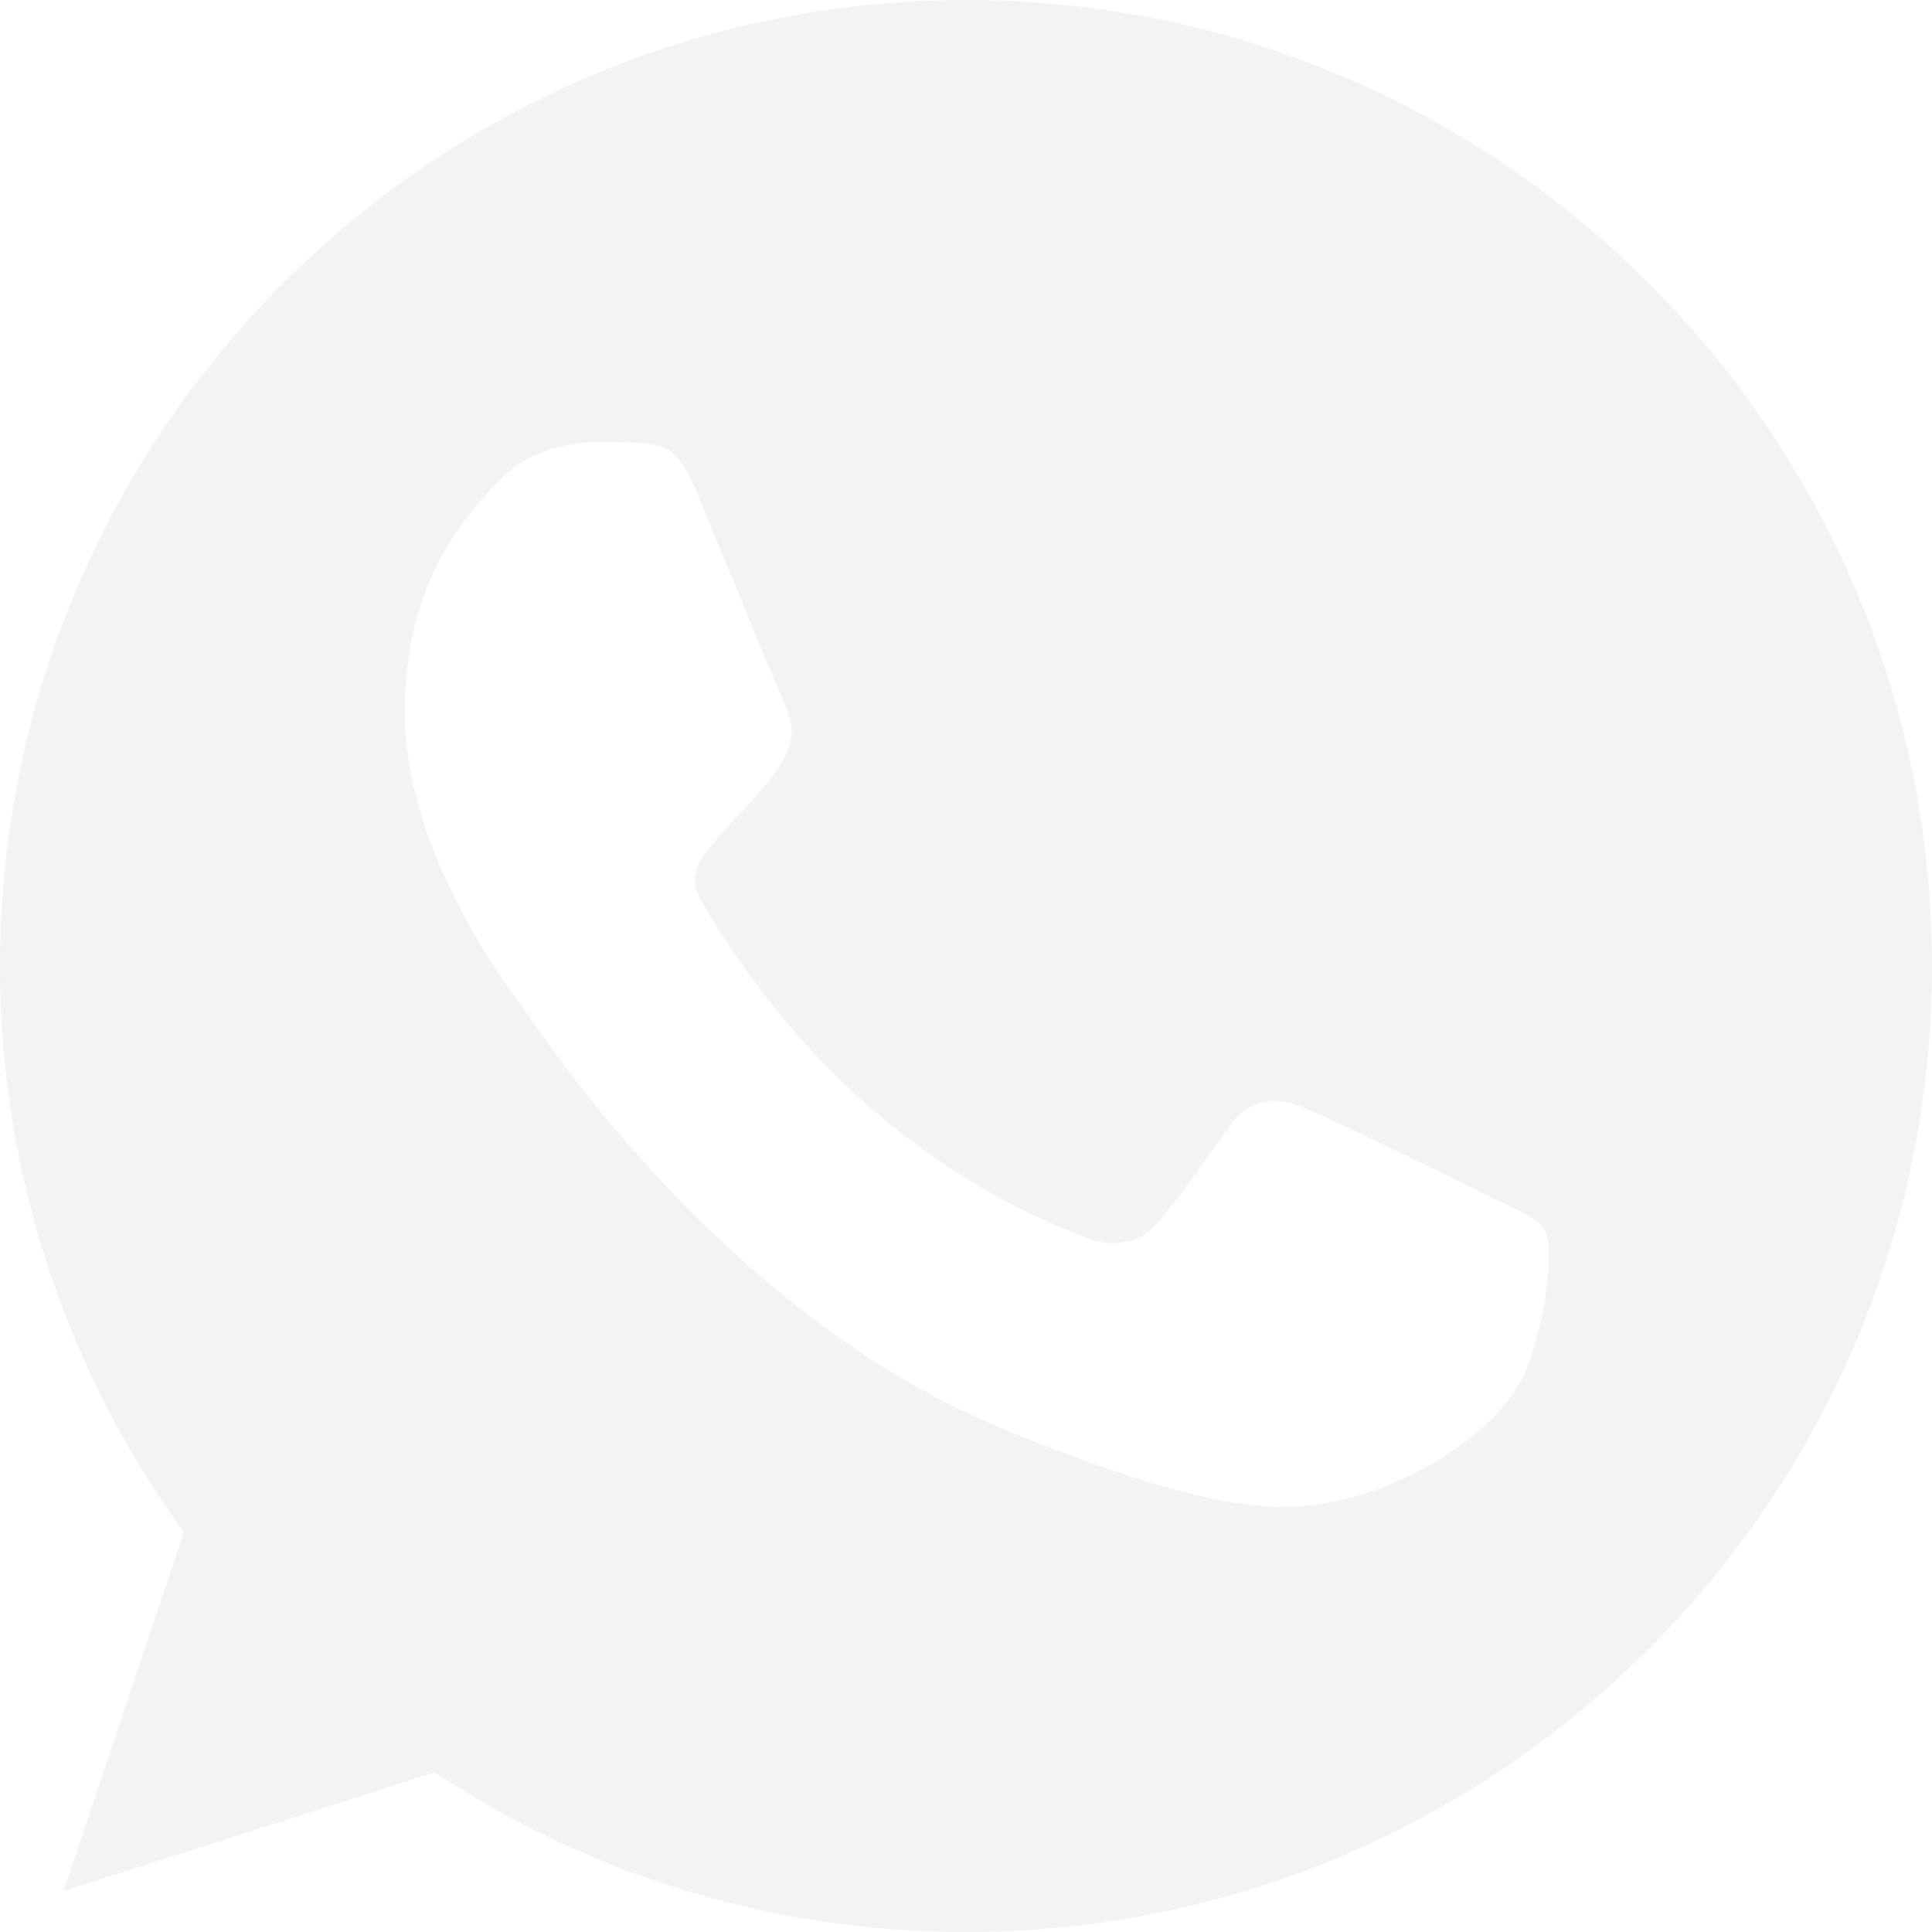
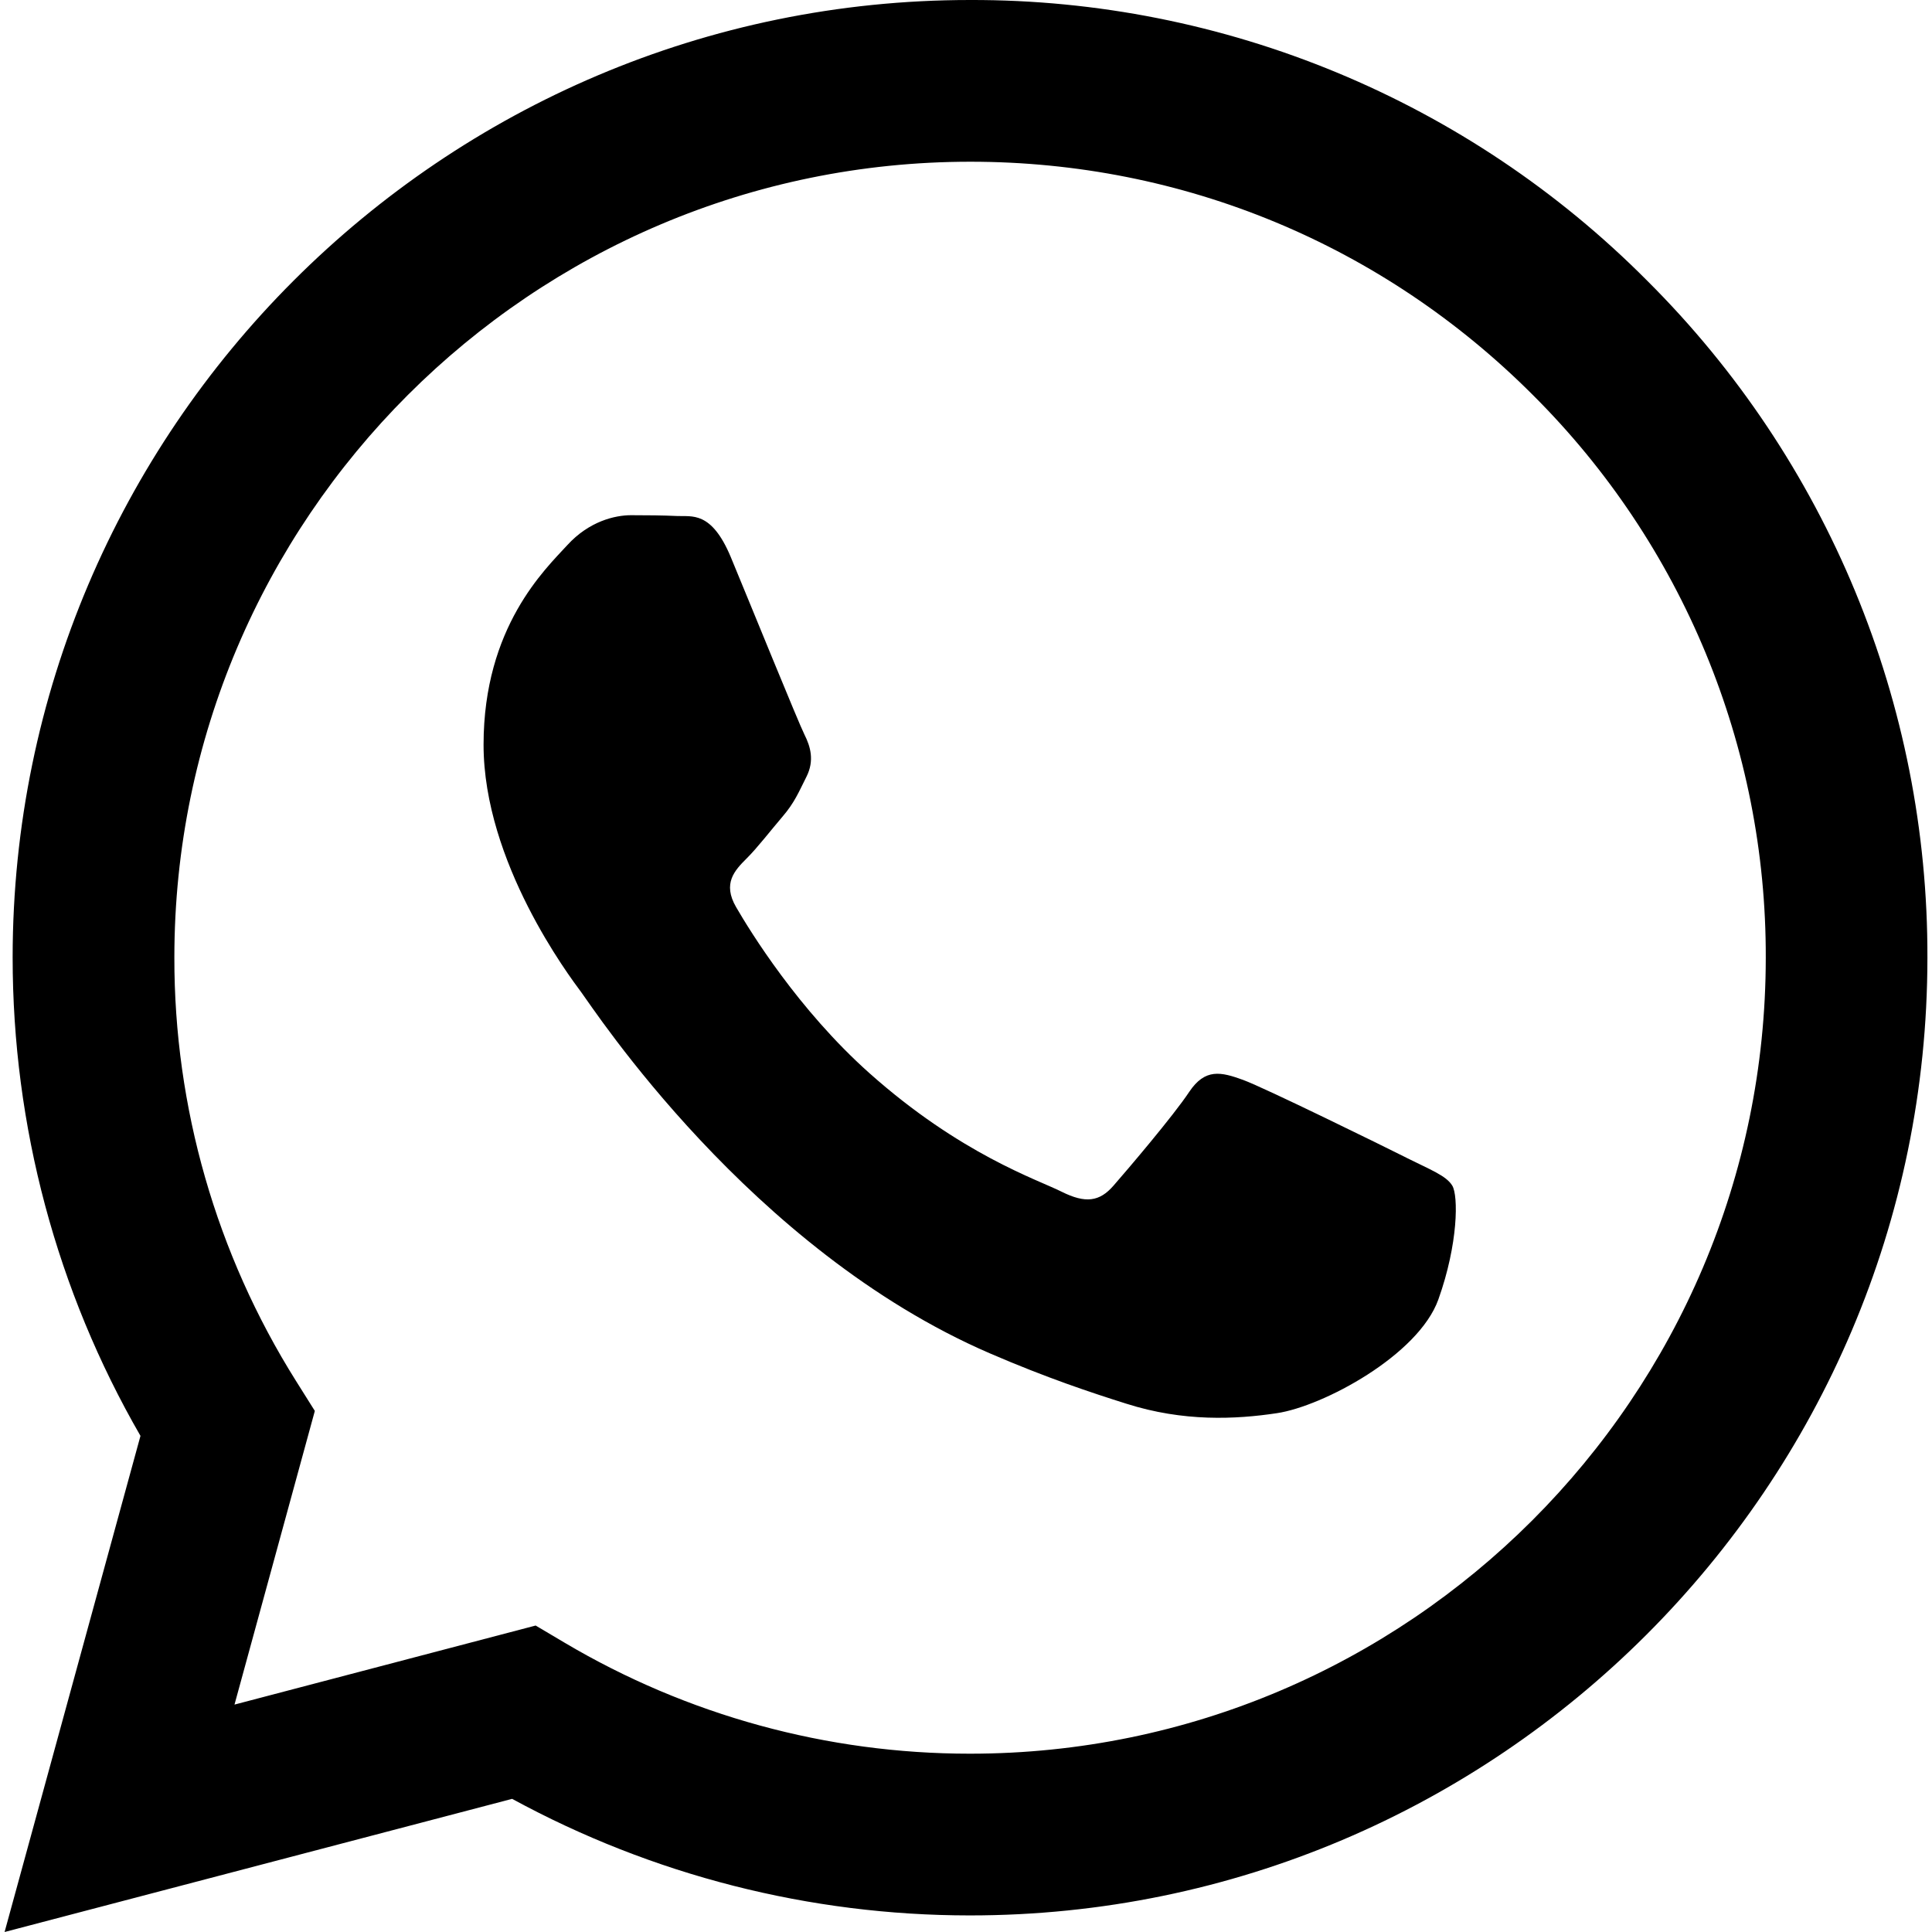
- <svg xmlns="http://www.w3.org/2000/svg" version="1.1" style="enable-background:new 0 0 512 512;" xml:space="preserve" width="512" height="512">
-   <rect id="backgroundrect" width="100%" height="100%" x="0" y="0" fill="none" stroke="none" />
-   <g class="currentLayer" style="">
-     <g id="svg_1" class="" fill-opacity="1" fill="#f3f3f3">
-       <g id="svg_2" fill="#f3f3f3">
-         <path d="M256.064,0h-0.128C114.784,0,0,114.816,0,256c0,56,18.048,107.904,48.736,150.048l-31.904,95.104l98.4-31.456    C155.712,496.512,204,512,256.064,512C397.216,512,512,397.152,512,256S397.216,0,256.064,0z M405.024,361.504    c-6.176,17.44-30.688,31.904-50.24,36.128c-13.376,2.848-30.848,5.12-89.664-19.264C189.888,347.2,141.44,270.752,137.664,265.792    c-3.616-4.96-30.4-40.48-30.4-77.216s18.656-54.624,26.176-62.304c6.176-6.304,16.384-9.184,26.176-9.184    c3.168,0,6.016,0.16,8.576,0.288c7.52,0.32,11.296,0.768,16.256,12.64c6.176,14.88,21.216,51.616,23.008,55.392    c1.824,3.776,3.648,8.896,1.088,13.856c-2.4,5.12-4.512,7.392-8.288,11.744c-3.776,4.352-7.36,7.68-11.136,12.352    c-3.456,4.064-7.36,8.416-3.008,15.936c4.352,7.36,19.392,31.904,41.536,51.616c28.576,25.44,51.744,33.568,60.032,37.024    c6.176,2.56,13.536,1.952,18.048-2.848c5.728-6.176,12.8-16.416,20-26.496c5.12-7.232,11.584-8.128,18.368-5.568    c6.912,2.4,43.488,20.48,51.008,24.224c7.52,3.776,12.48,5.568,14.304,8.736C411.2,329.152,411.2,344.032,405.024,361.504z" id="svg_3" fill="#f3f3f3" />
-       </g>
-     </g>
-     <g id="svg_4">
- </g>
-     <g id="svg_5">
- </g>
-     <g id="svg_6">
- </g>
-     <g id="svg_7">
- </g>
-     <g id="svg_8">
- </g>
-     <g id="svg_9">
- </g>
-     <g id="svg_10">
- </g>
-     <g id="svg_11">
- </g>
-     <g id="svg_12">
- </g>
-     <g id="svg_13">
- </g>
-     <g id="svg_14">
- </g>
-     <g id="svg_15">
- </g>
-     <g id="svg_16">
- </g>
-     <g id="svg_17">
- </g>
-     <g id="svg_18">
- </g>
-   </g>
+ <svg xmlns="http://www.w3.org/2000/svg" role="img" viewBox="0 0 24 24">
+   <path d="M17.472 14.382c-.297-.149-1.758-.867-2.03-.967-.273-.099-.471-.148-.67.15-.197.297-.767.966-.94 1.164-.173.199-.347.223-.644.075-.297-.15-1.255-.463-2.39-1.475-.883-.788-1.48-1.761-1.653-2.059-.173-.297-.018-.458.13-.606.134-.133.298-.347.446-.52.149-.174.198-.298.298-.497.099-.198.05-.371-.025-.52-.075-.149-.669-1.612-.916-2.207-.242-.579-.487-.5-.669-.51-.173-.008-.371-.01-.57-.01-.198 0-.52.074-.792.372-.272.297-1.04 1.016-1.04 2.479 0 1.462 1.065 2.875 1.213 3.074.149.198 2.096 3.2 5.077 4.487.709.306 1.262.489 1.694.625.712.227 1.36.195 1.871.118.571-.085 1.758-.719 2.006-1.413.248-.694.248-1.289.173-1.413-.074-.124-.272-.198-.57-.347m-5.421 7.403h-.004a9.87 9.87 0 01-5.031-1.378l-.361-.214-3.741.982.998-3.648-.235-.374a9.86 9.86 0 01-1.51-5.26c.001-5.45 4.436-9.884 9.888-9.884 2.64 0 5.122 1.03 6.988 2.898a9.825 9.825 0 012.893 6.994c-.003 5.45-4.437 9.884-9.885 9.884m8.413-18.297A11.815 11.815 0 0012.05 0C5.495 0 .16 5.335.157 11.892c0 2.096.547 4.142 1.588 5.945L.057 24l6.305-1.654a11.882 11.882 0 005.683 1.448h.005c6.554 0 11.89-5.335 11.893-11.893a11.821 11.821 0 00-3.48-8.413Z" />
</svg>
